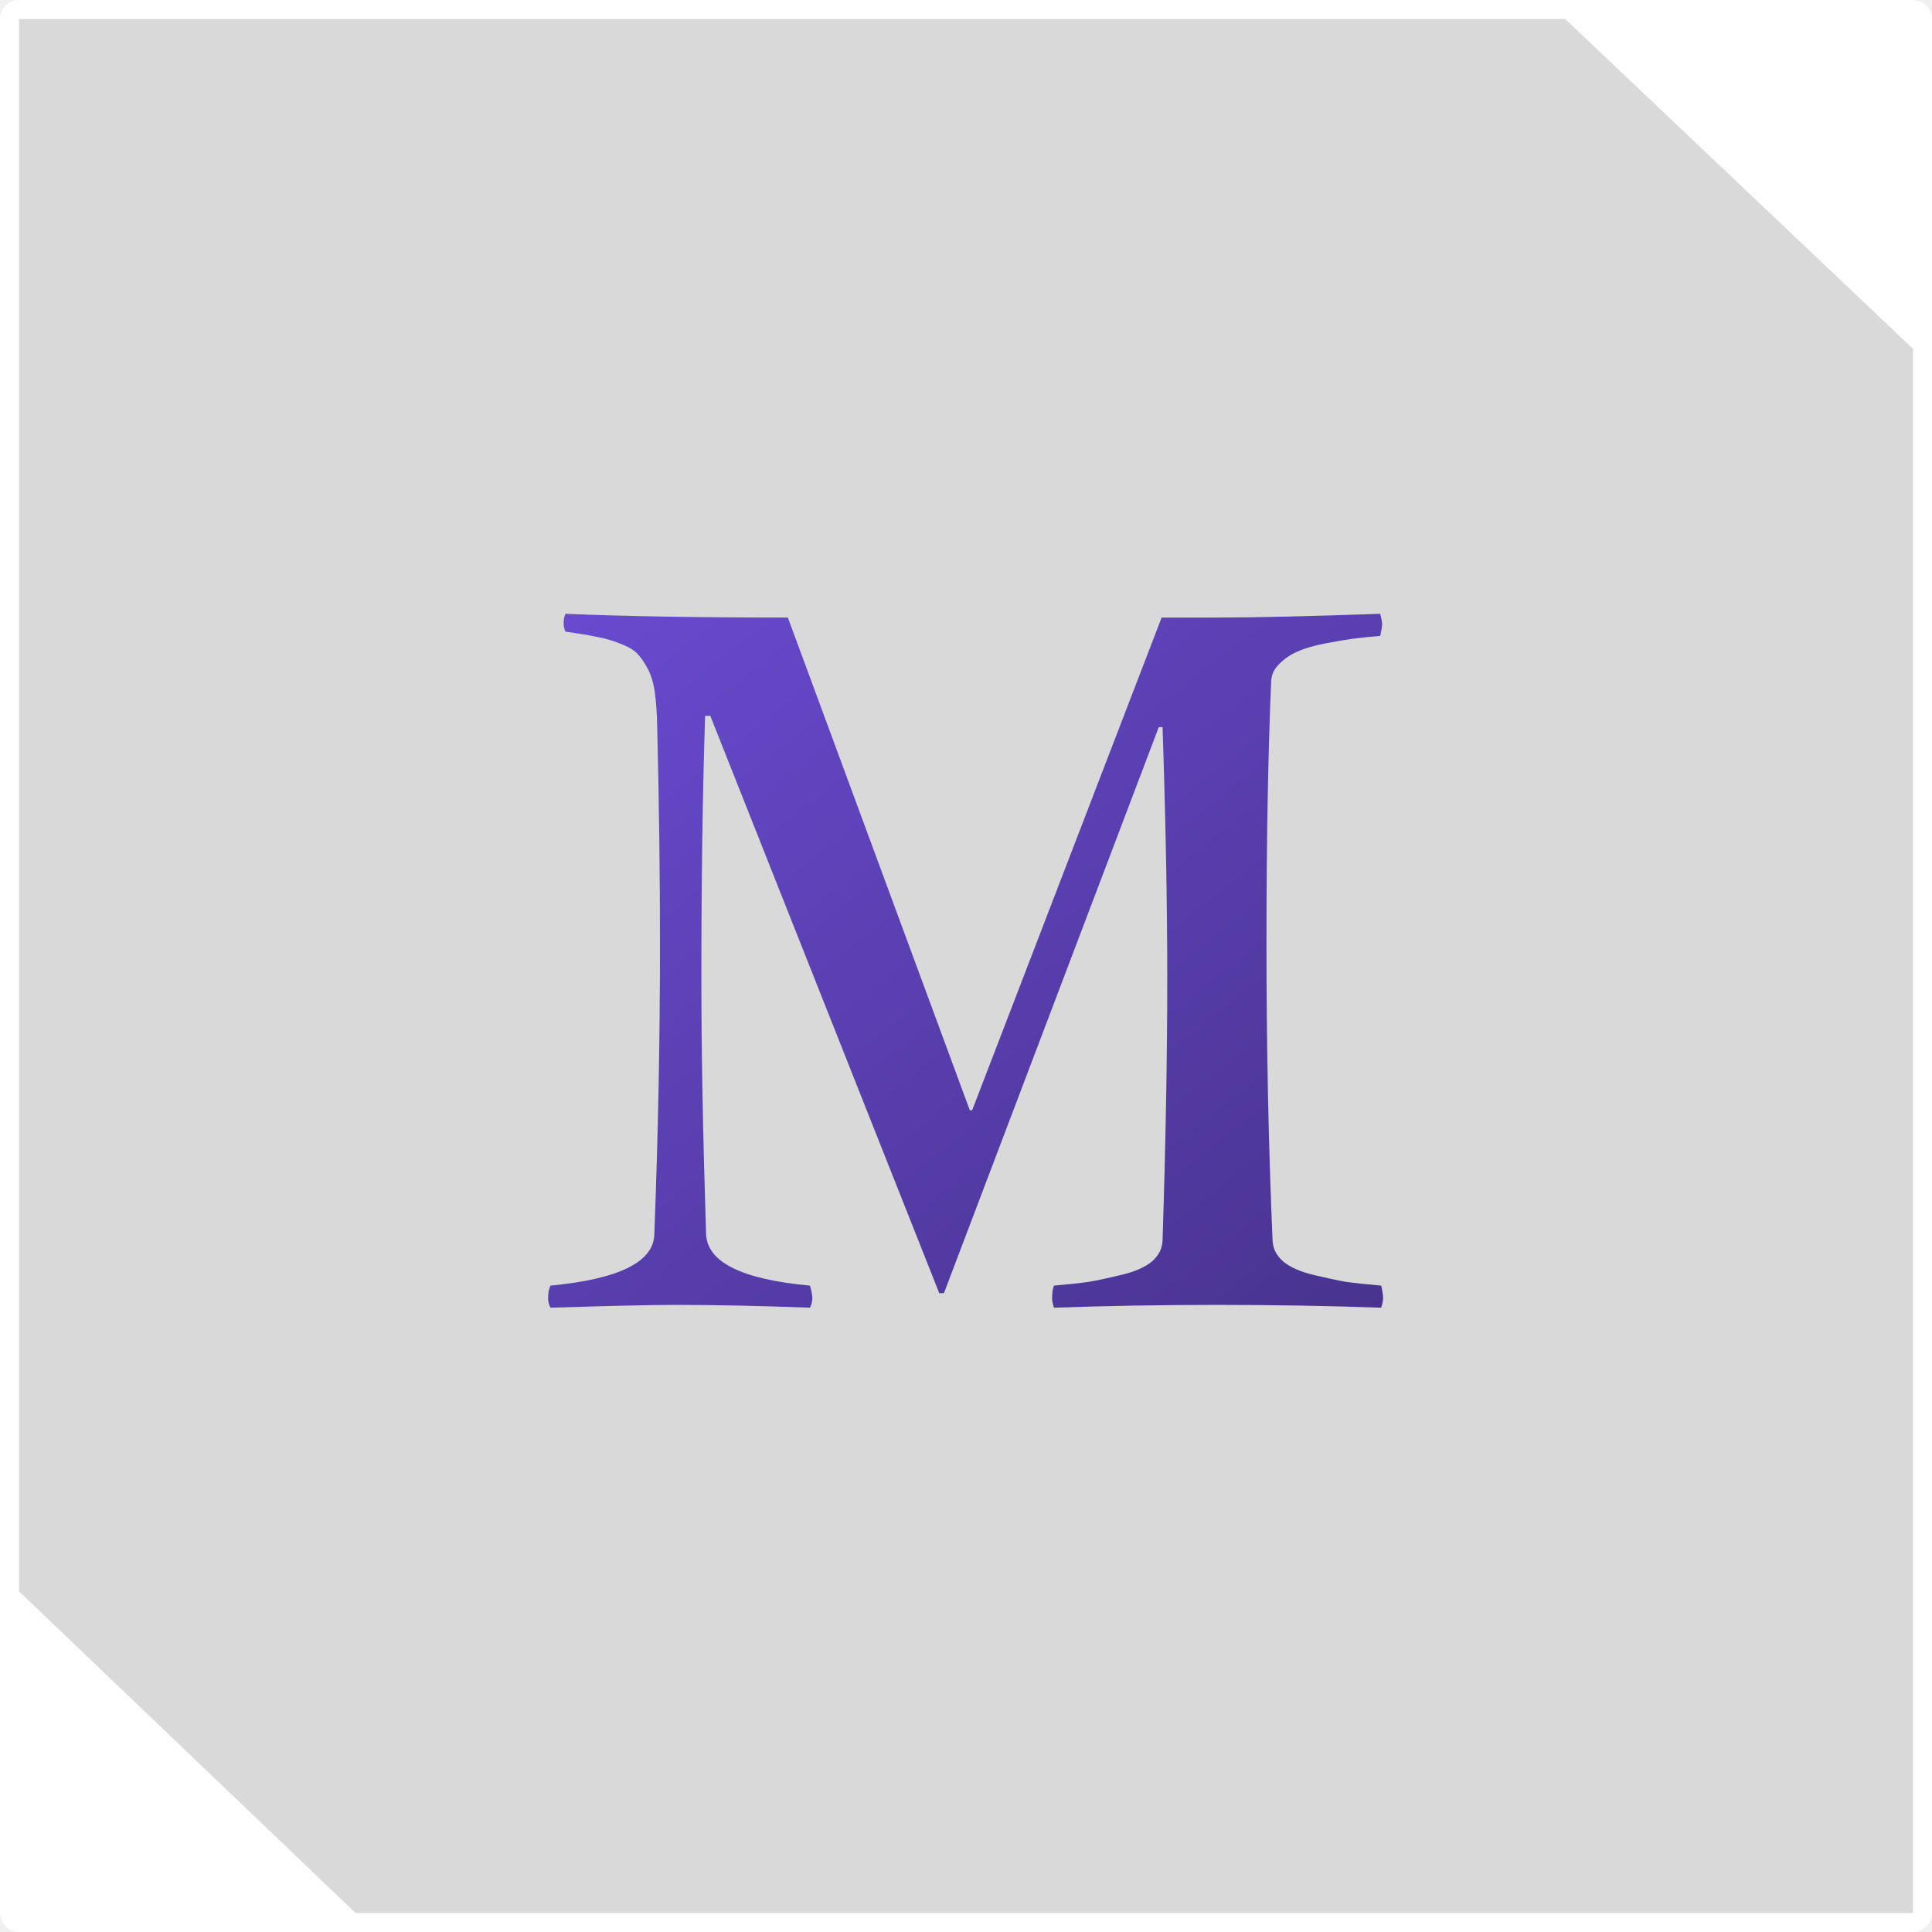
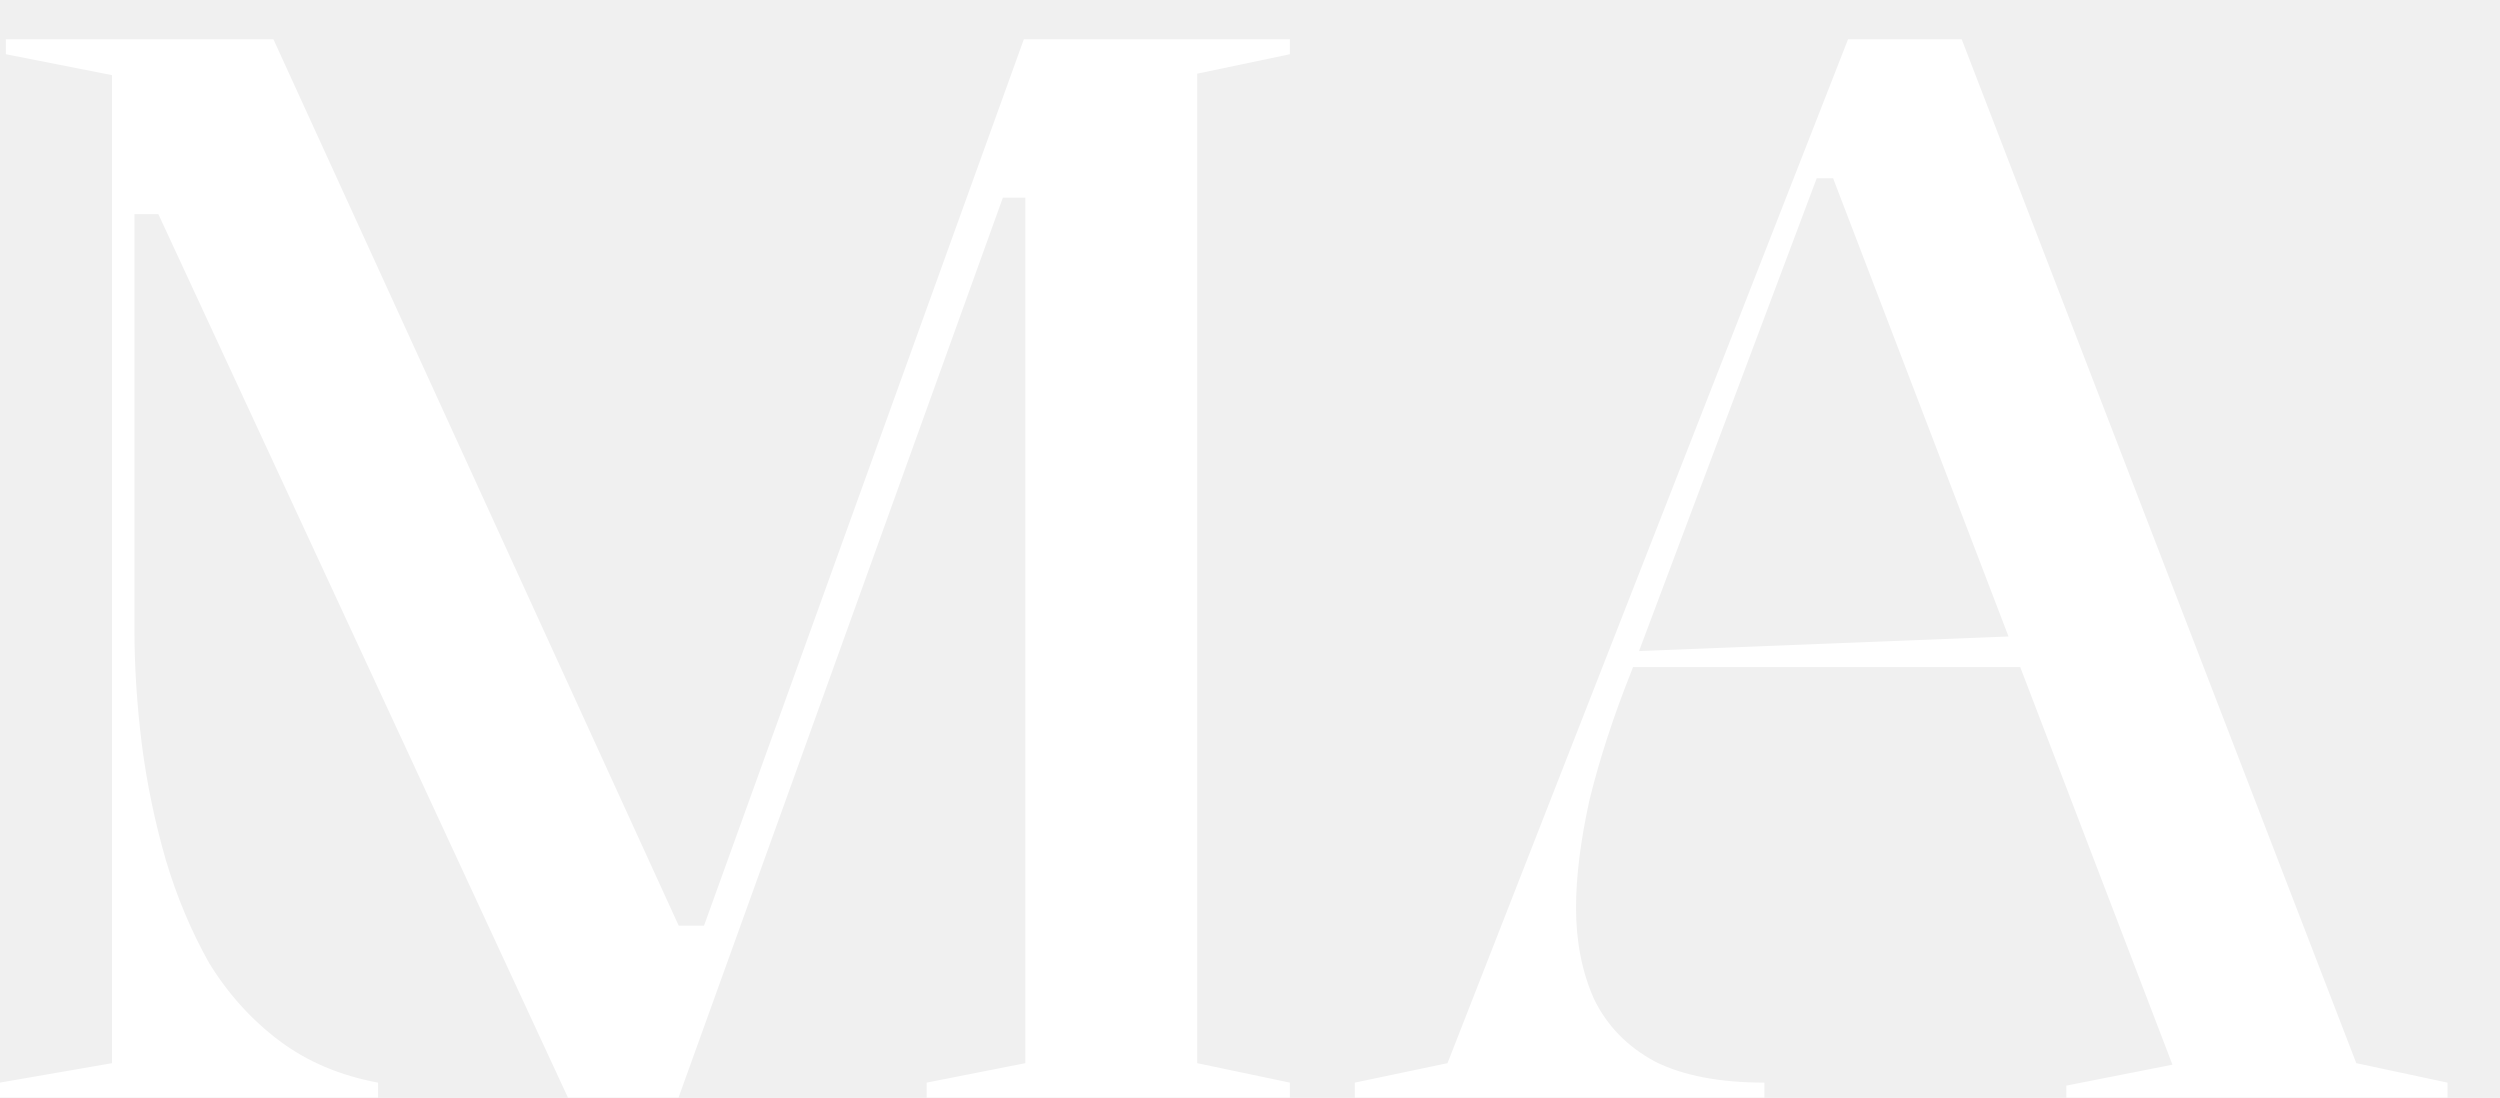
- <svg xmlns="http://www.w3.org/2000/svg" width="305" height="305" viewBox="0 0 305 305" fill="none">
-   <rect x="1.5" y="1.5" width="302" height="302" rx="1.5" fill="#D9D9D9" stroke="white" stroke-width="3" />
-   <path d="M1 303V250L57.5 304H2C1.448 304 1 303.552 1 303Z" fill="white" stroke="white" />
-   <path d="M303.504 3L303.715 56L247 2.226L302.5 2.004C303.052 2.002 303.501 2.448 303.504 3Z" fill="white" stroke="white" />
-   <path d="M89.273 96.898C98.576 97.294 110.277 97.492 124.379 97.492L153.102 175.273H153.473L183.383 97.492H191.918C198.053 97.492 206.712 97.294 217.895 96.898C218.092 97.69 218.191 98.234 218.191 98.531C218.191 98.878 218.092 99.496 217.895 100.387C216.113 100.535 214.678 100.684 213.59 100.832C212.501 100.98 211.042 101.228 209.211 101.574C207.43 101.921 205.995 102.341 204.906 102.836C203.818 103.281 202.853 103.924 202.012 104.766C201.171 105.557 200.725 106.473 200.676 107.512C200.181 119.139 199.934 132.969 199.934 149C199.934 165.279 200.255 180.889 200.898 195.832C200.948 197.118 201.517 198.232 202.605 199.172C203.694 200.062 205.253 200.755 207.281 201.25C209.359 201.745 211.091 202.116 212.477 202.363C213.911 202.561 215.767 202.759 218.043 202.957C218.241 203.749 218.34 204.417 218.34 204.961C218.34 205.357 218.241 205.852 218.043 206.445C209.681 206.148 201.072 206 192.215 206C183.309 206 174.699 206.148 166.387 206.445C166.189 205.852 166.09 205.357 166.09 204.961C166.09 204.12 166.189 203.452 166.387 202.957C168.663 202.759 170.493 202.561 171.879 202.363C173.314 202.116 175.046 201.745 177.074 201.25C179.152 200.755 180.736 200.062 181.824 199.172C182.913 198.232 183.482 197.118 183.531 195.832C184.026 180.395 184.273 166.615 184.273 154.492C184.273 142.865 184.026 129.629 183.531 114.785H182.938L149.02 204.145H148.277L112.133 113.004H111.316C110.921 125.027 110.723 138.857 110.723 154.492C110.723 165.971 110.97 179.38 111.465 194.719C111.564 199.221 117.031 201.967 127.867 202.957C128.115 203.798 128.238 204.466 128.238 204.961C128.238 205.456 128.115 205.951 127.867 206.445C120 206.148 112.974 206 106.789 206C102.831 206 96.201 206.148 86.898 206.445C86.651 205.951 86.527 205.456 86.527 204.961C86.527 204.12 86.651 203.452 86.898 202.957C97.833 201.918 103.301 199.172 103.301 194.719C103.895 179.281 104.191 164.042 104.191 149C104.191 138.164 104.043 126.66 103.746 114.488C103.697 112.41 103.573 110.678 103.375 109.293C103.177 107.858 102.806 106.621 102.262 105.582C101.717 104.543 101.148 103.727 100.555 103.133C99.961 102.539 99.046 102.02 97.809 101.574C96.572 101.079 95.359 100.733 94.172 100.535C93.034 100.288 91.401 100.016 89.273 99.719C89.076 99.323 88.977 98.878 88.977 98.383C88.977 97.789 89.076 97.294 89.273 96.898Z" fill="url(#paint0_linear_738_44)" />
-   <defs>
-     <linearGradient id="paint0_linear_738_44" x1="82" y1="93" x2="244.5" y2="300" gradientUnits="userSpaceOnUse">
-       <stop stop-color="#6A4BD2" />
-       <stop offset="1" stop-color="#37276C" />
-     </linearGradient>
-   </defs>
+ <svg xmlns="http://www.w3.org/2000/svg" width="41" height="18" viewBox="0 0 41 18" fill="none">
+   <path d="M-0.002 18V17.755L1.837 17.436V1.232L0.096 0.889V0.644H4.484L11.299 15.549L10.981 15.181H11.692L11.422 15.524L16.791 0.644H21.154V0.889L19.634 1.208V17.436L21.154 17.755V18H15.197V17.755L16.815 17.436V3.242H16.447L11.128 18H9.314L2.597 3.512H2.205V10.327C2.205 10.932 2.245 11.561 2.327 12.215C2.409 12.852 2.54 13.481 2.719 14.102C2.899 14.707 3.136 15.271 3.43 15.794C3.741 16.3 4.125 16.725 4.582 17.069C5.04 17.412 5.579 17.64 6.2 17.755V18H-0.002ZM22.219 18V17.755L23.739 17.436L30.308 0.644H32.172L38.643 17.436L40.139 17.755V18H33.888V17.804L35.628 17.461L30.063 2.924H29.794L26.754 11.013C26.46 11.749 26.231 12.452 26.067 13.122C25.92 13.792 25.847 14.38 25.847 14.887C25.847 15.442 25.945 15.941 26.141 16.382C26.354 16.823 26.689 17.166 27.146 17.412C27.604 17.64 28.2 17.755 28.936 17.755V18H22.219ZM26.435 10.94V10.695L33.275 10.425V10.94H26.435Z" fill="white" />
</svg>
